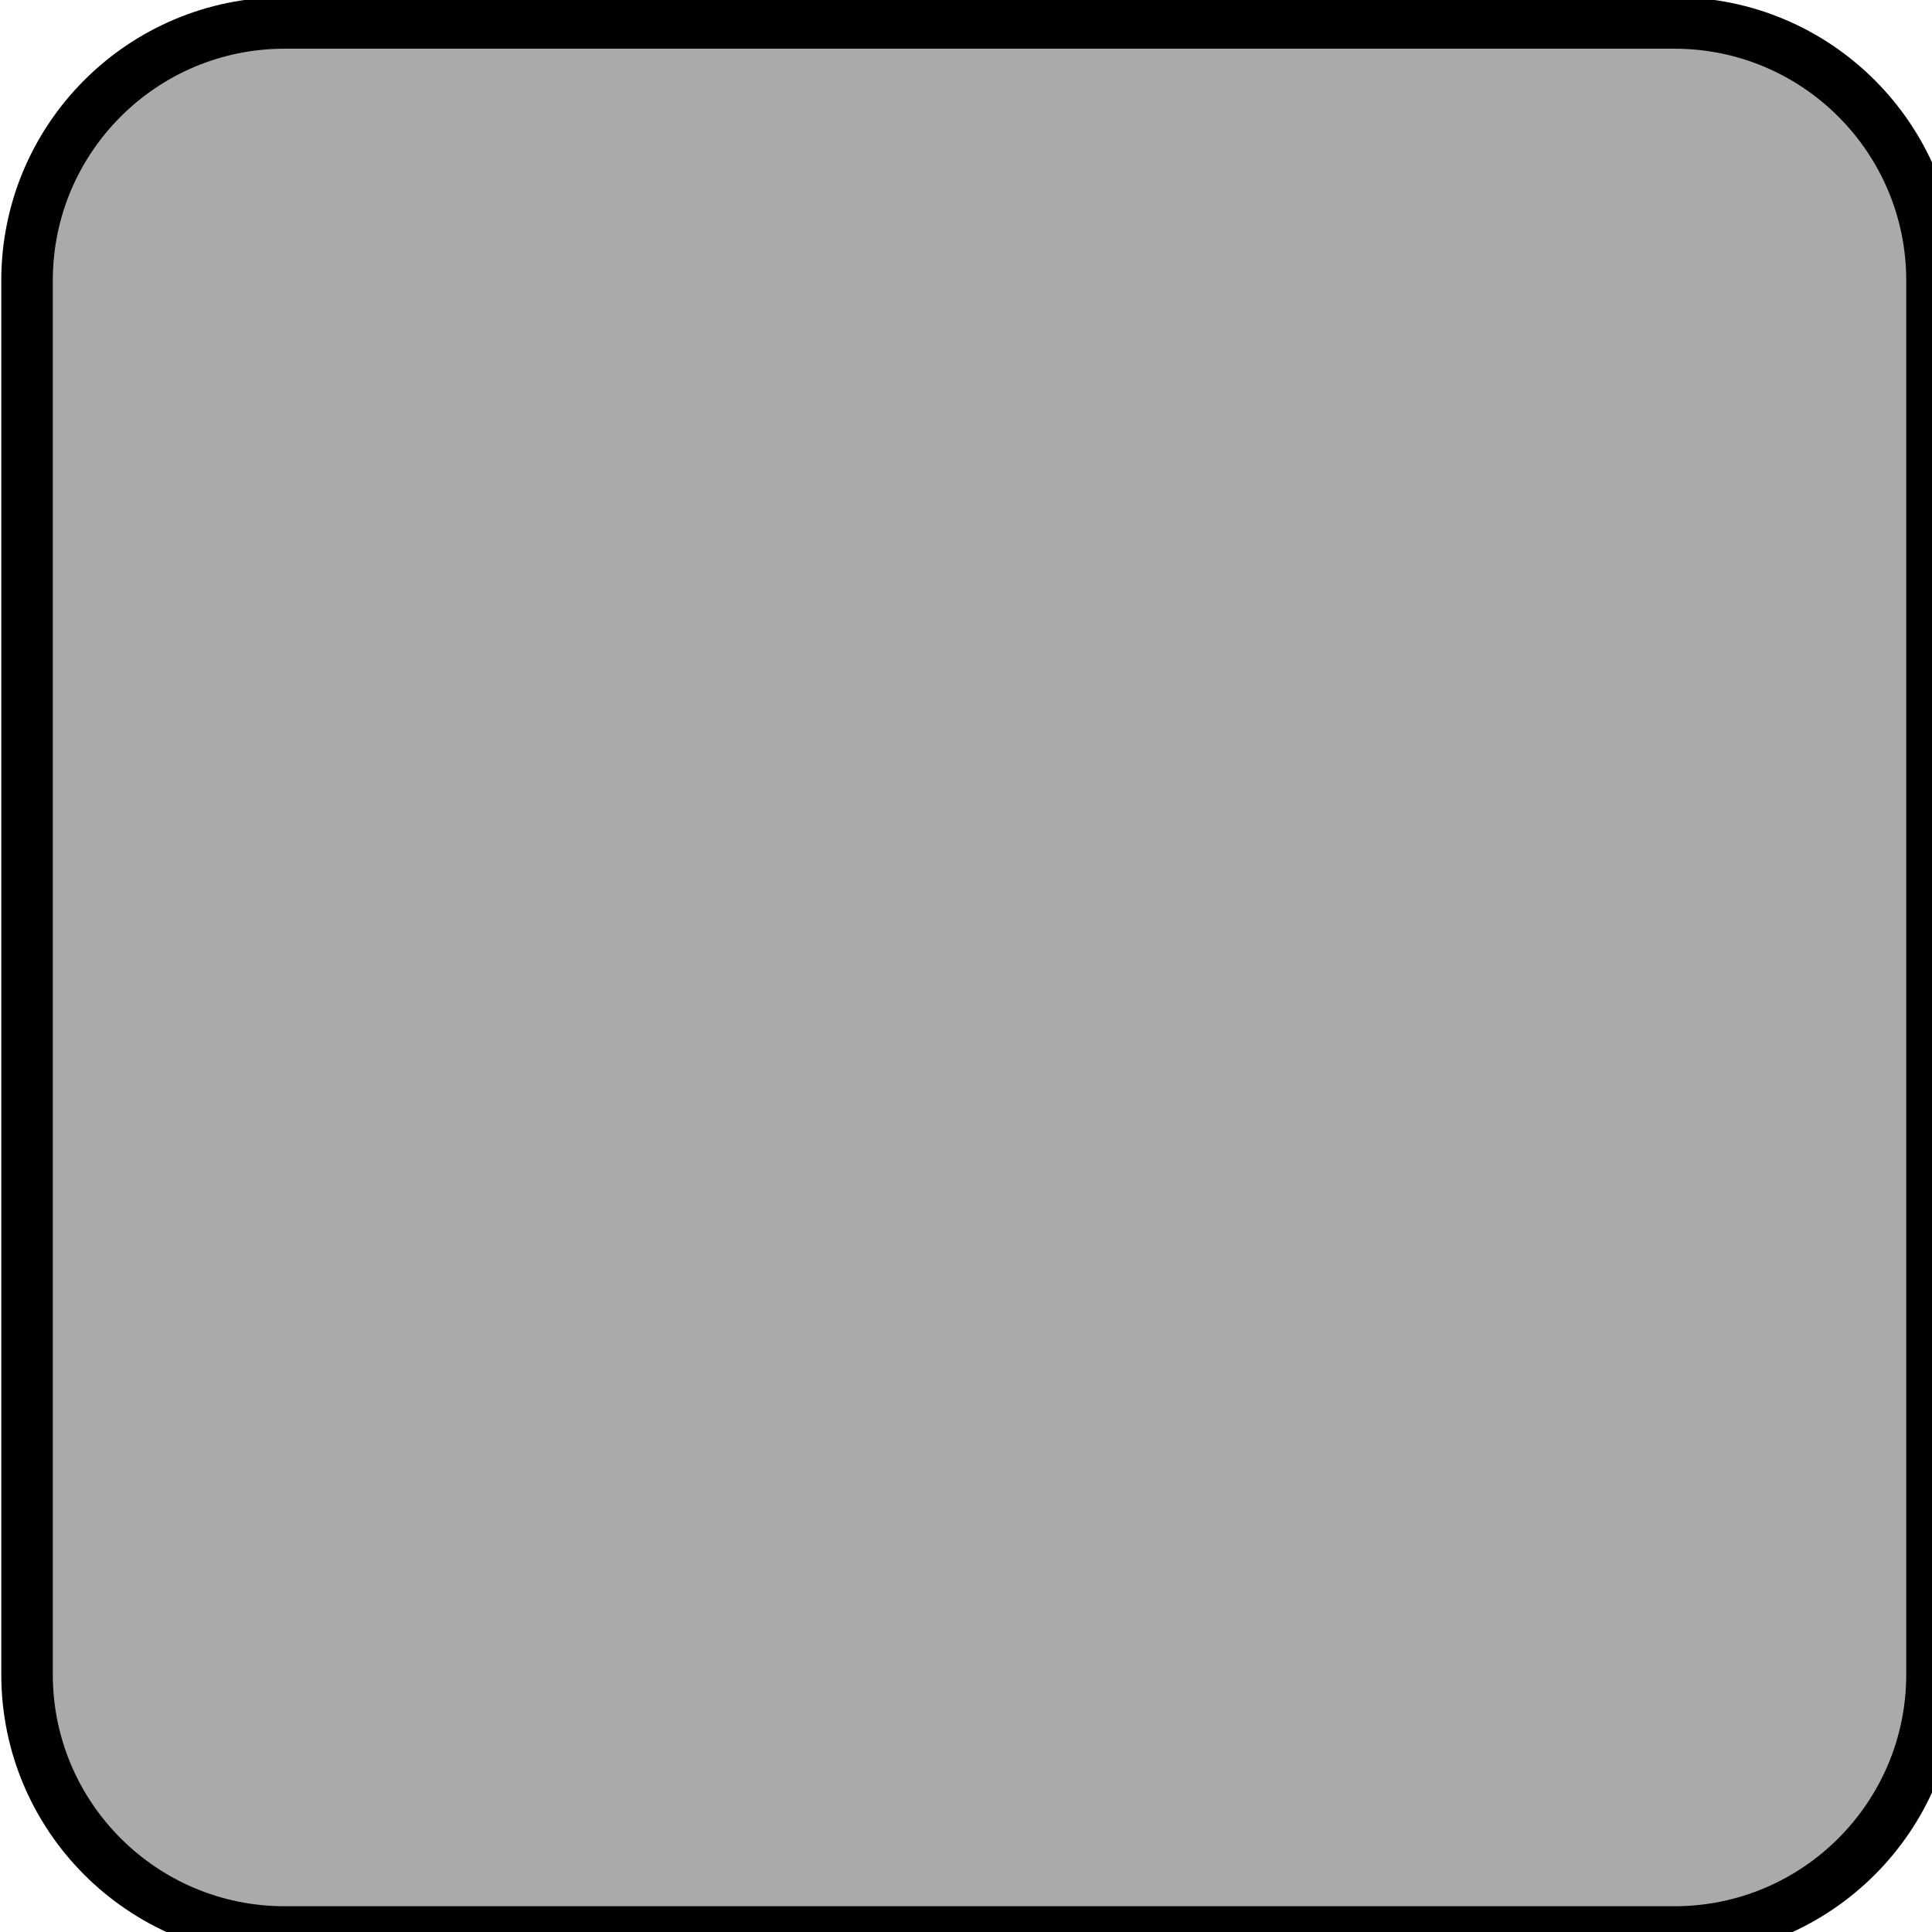
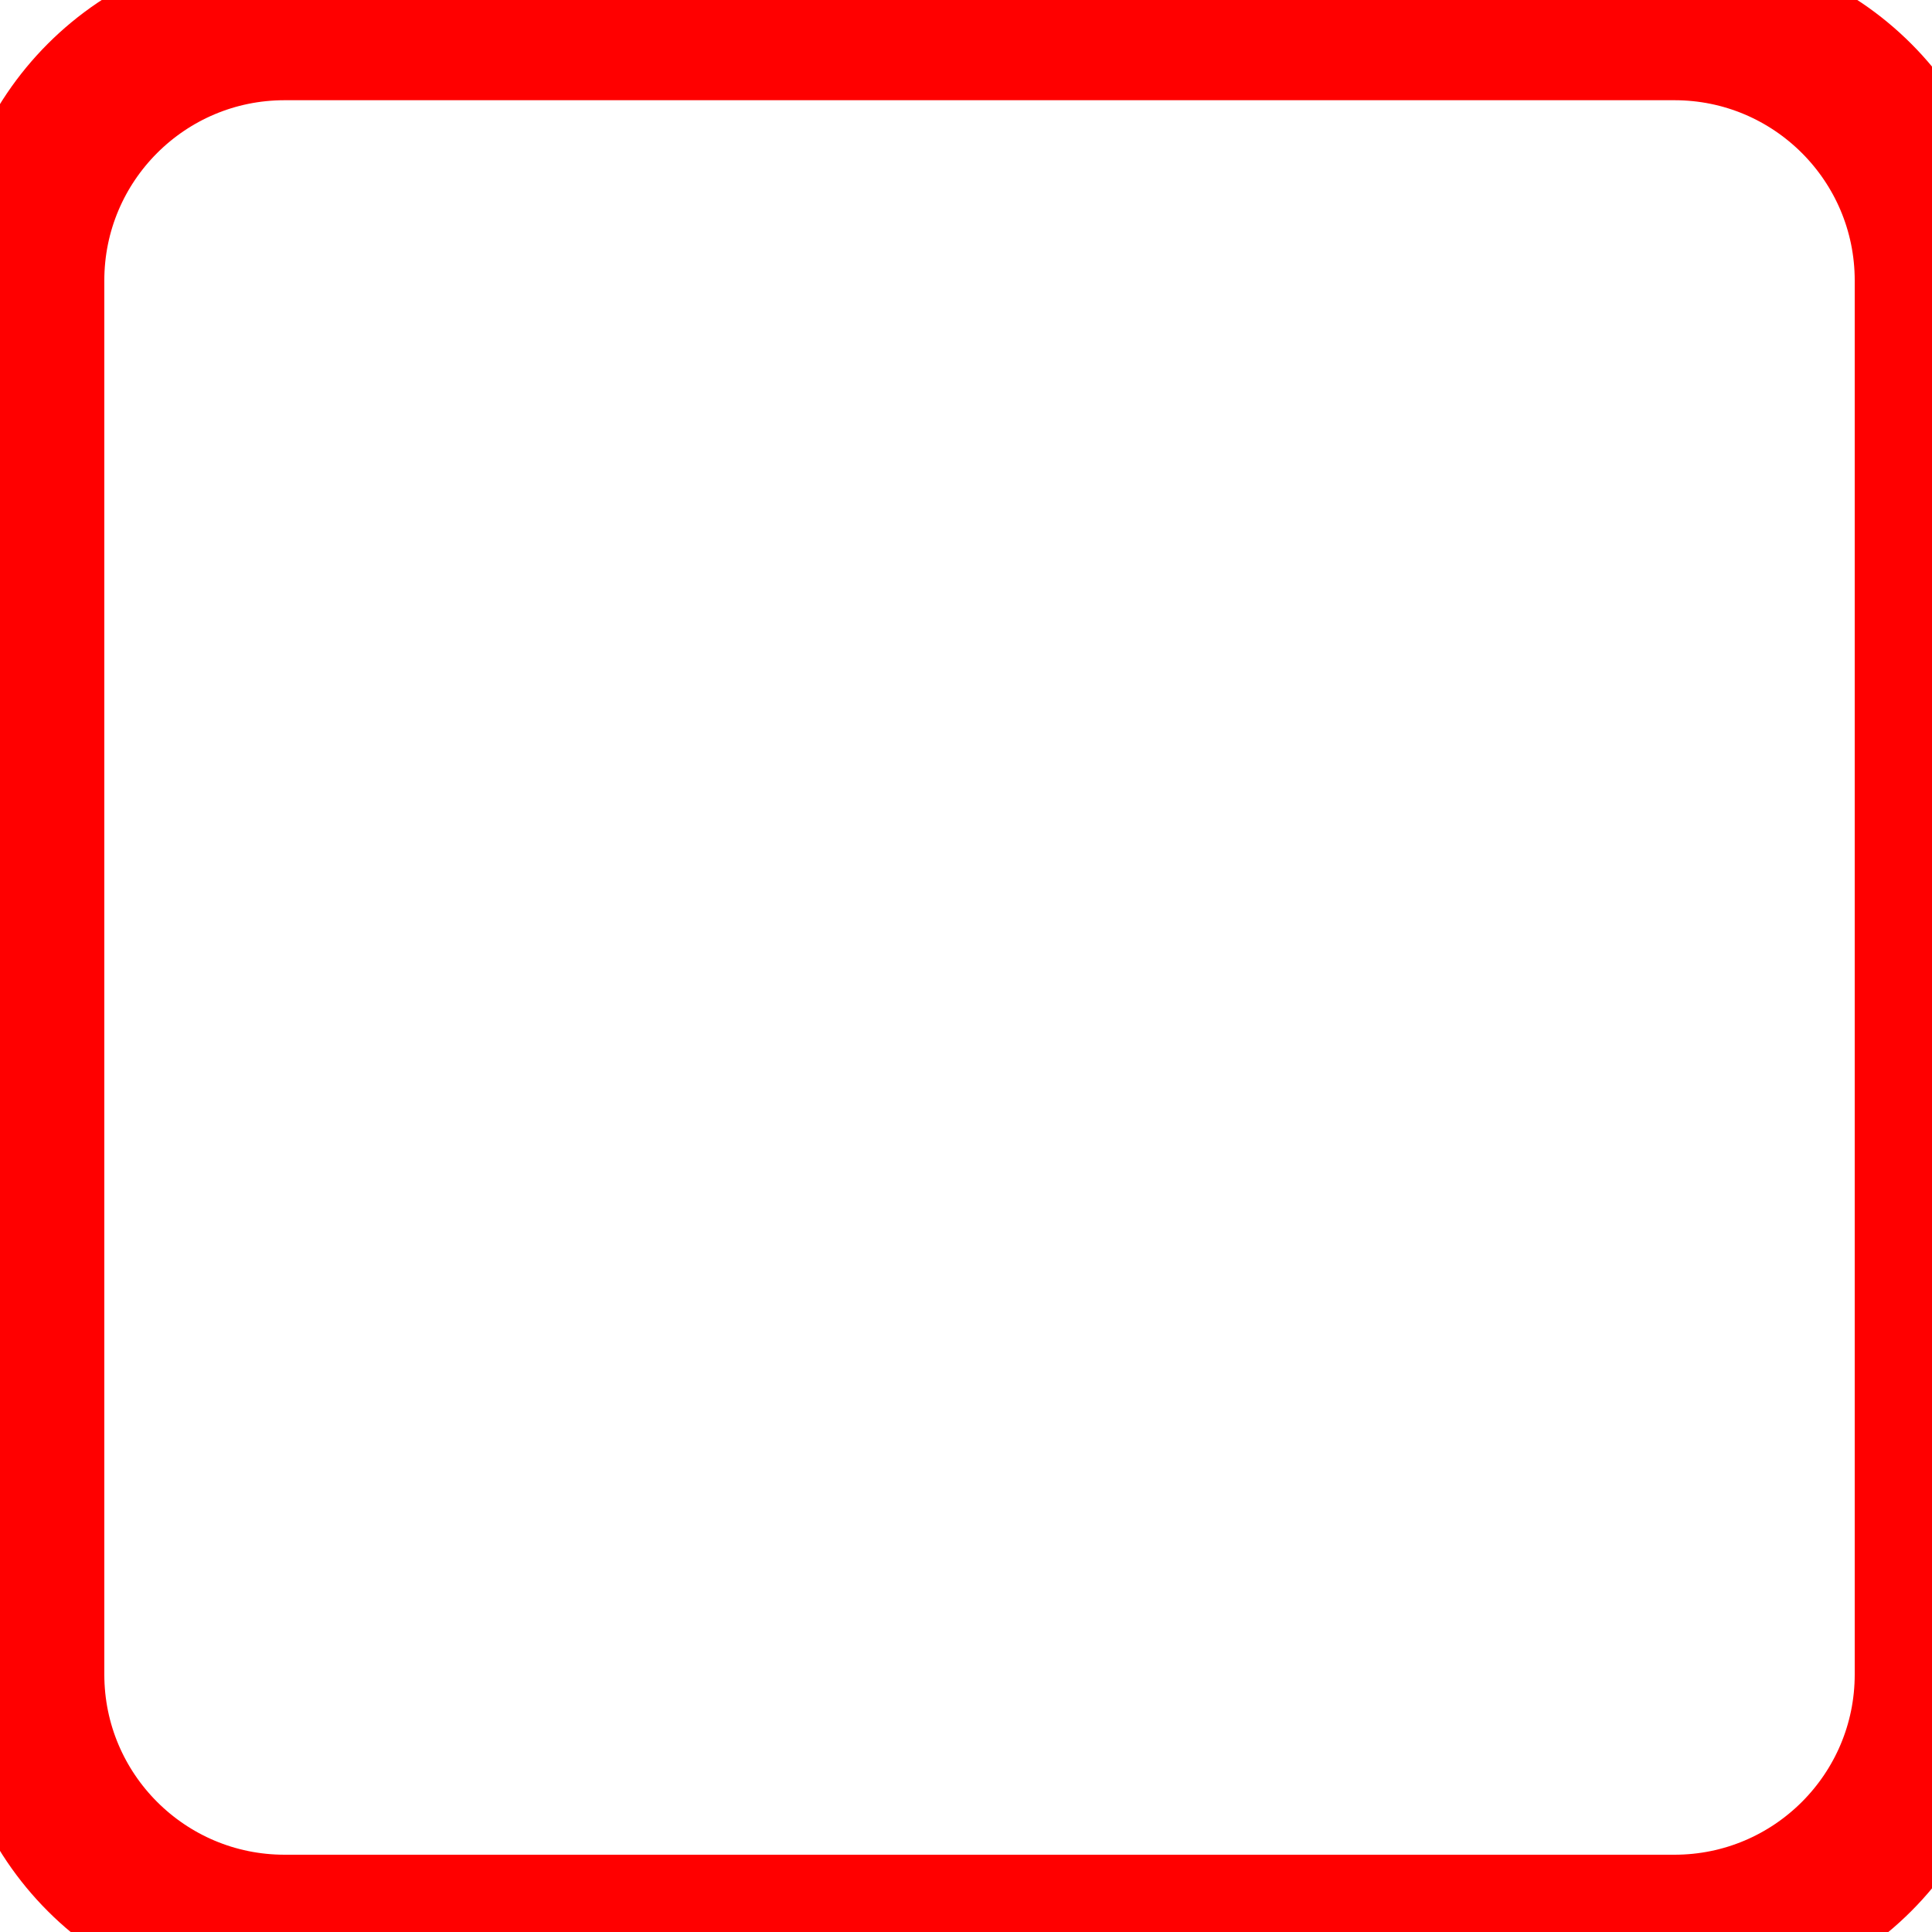
<svg xmlns="http://www.w3.org/2000/svg" xmlns:ns1="https://boxy-svg.com" width="300" height="300" viewBox="0 0 300 300" style="filter: none;">
  <defs>
    <ns1:grid x="0" y="0" width="300" height="300" />
  </defs>
-   <rect style="stroke: rgb(0, 0, 0); stroke-width: 8px; fill: rgb(170, 170, 170);" width="295.802" height="296.438" rx="40" ry="40" x="4.198" y="3.562" />
+   <rect style="fill: none; pointer-events: none; stroke-width: 24px; stroke: rgb(255, 0, 0);" width="295.802" height="296.438" rx="40" ry="40" x="4.198" y="3.562" />
</svg>
